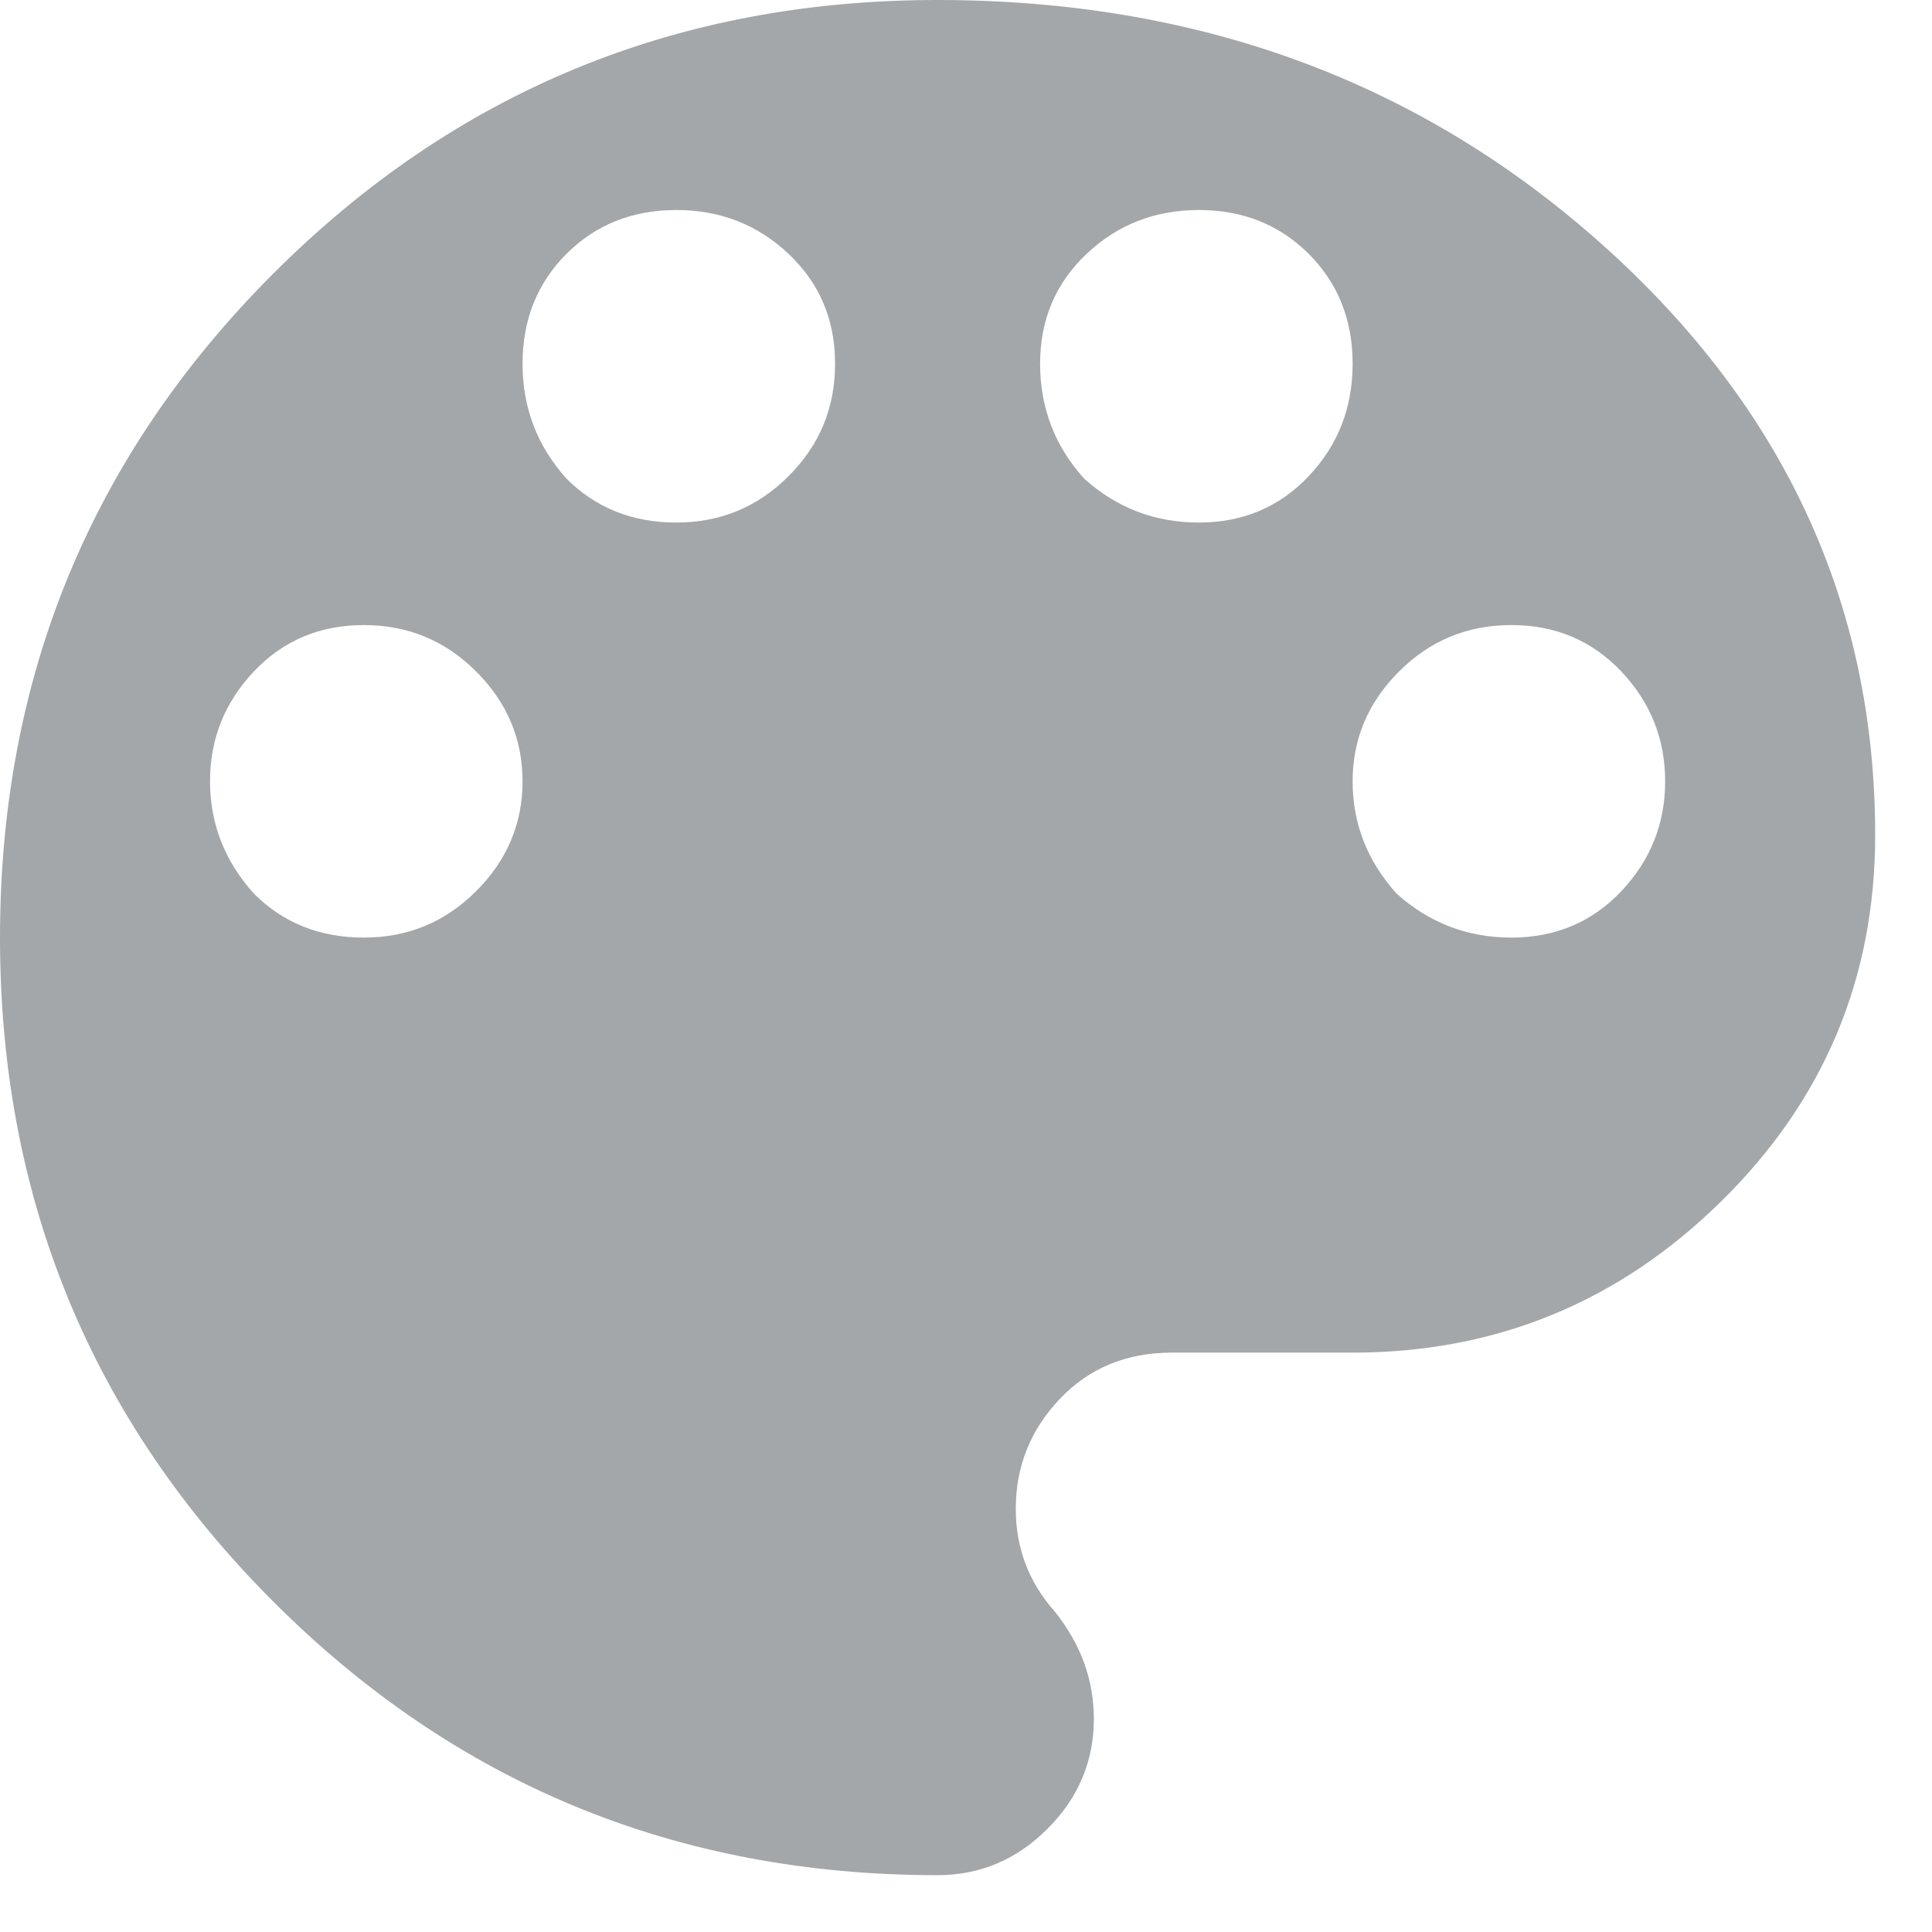
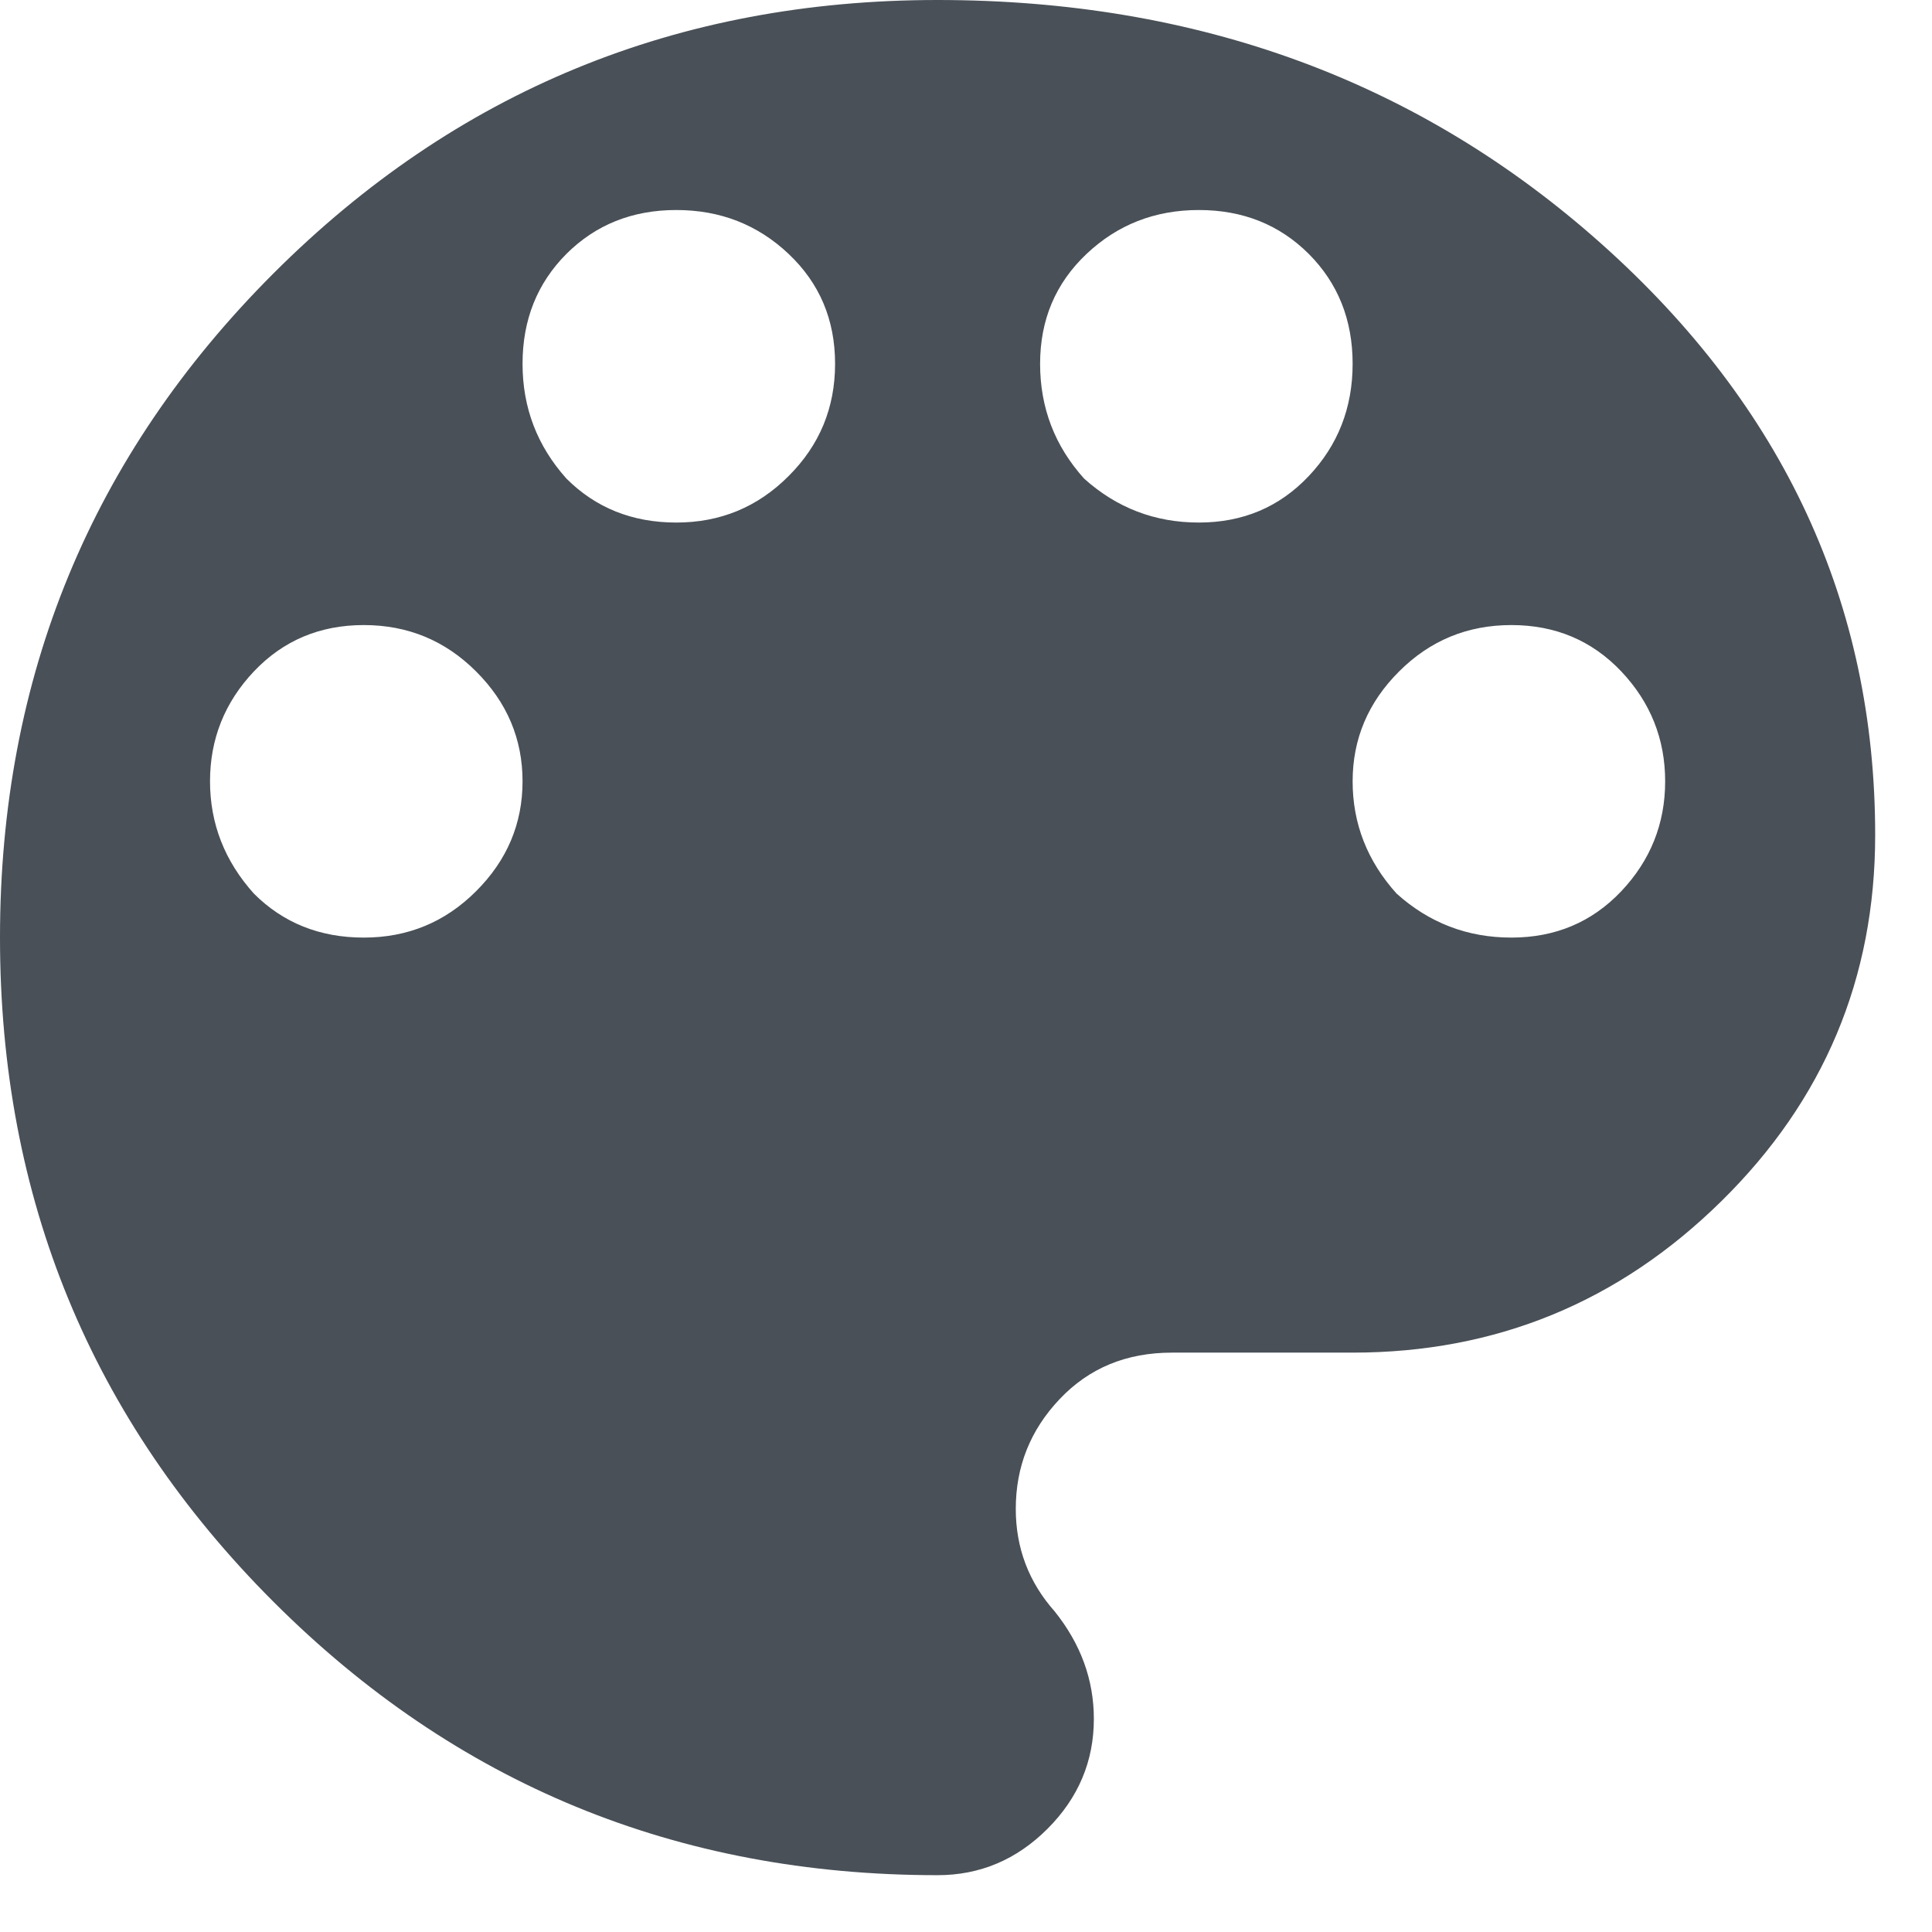
<svg xmlns="http://www.w3.org/2000/svg" width="17" height="17" viewBox="0 0 17 17">
-   <path fill="#495057" fill-opacity=".5" fill-rule="evenodd" d="M16.25,8 C18.542,8 20.49,8.716 22.094,10.148 C23.698,11.581 24.5,13.314 24.5,15.348 C24.5,16.608 24.049,17.682 23.146,18.57 C22.244,19.458 21.163,19.902 19.902,19.902 L18.312,19.902 C17.911,19.902 17.582,20.038 17.324,20.311 C17.066,20.583 16.938,20.905 16.938,21.277 C16.938,21.621 17.052,21.922 17.281,22.18 C17.51,22.466 17.625,22.781 17.625,23.125 C17.625,23.497 17.489,23.82 17.217,24.092 C16.945,24.364 16.622,24.5 16.25,24.5 C13.958,24.5 12.01,23.698 10.406,22.094 C8.802,20.49 8,18.542 8,16.25 C8,13.958 8.802,12.01 10.406,10.406 C12.01,8.802 13.958,8 16.25,8 Z M10.234,15.863 C10.492,16.121 10.814,16.25 11.201,16.25 C11.588,16.25 11.917,16.114 12.189,15.842 C12.462,15.57 12.598,15.247 12.598,14.875 C12.598,14.503 12.462,14.18 12.189,13.908 C11.917,13.636 11.588,13.5 11.201,13.5 C10.814,13.5 10.492,13.636 10.234,13.908 C9.977,14.18 9.848,14.503 9.848,14.875 C9.848,15.247 9.977,15.577 10.234,15.863 Z M12.984,12.211 C13.242,12.469 13.564,12.598 13.951,12.598 C14.338,12.598 14.667,12.462 14.939,12.189 C15.212,11.917 15.348,11.588 15.348,11.201 C15.348,10.814 15.212,10.492 14.939,10.234 C14.667,9.977 14.338,9.848 13.951,9.848 C13.564,9.848 13.242,9.977 12.984,10.234 C12.727,10.492 12.598,10.814 12.598,11.201 C12.598,11.588 12.727,11.924 12.984,12.211 Z M17.539,12.211 C17.826,12.469 18.162,12.598 18.549,12.598 C18.936,12.598 19.258,12.462 19.516,12.189 C19.773,11.917 19.902,11.588 19.902,11.201 C19.902,10.814 19.773,10.492 19.516,10.234 C19.258,9.977 18.936,9.848 18.549,9.848 C18.162,9.848 17.833,9.977 17.561,10.234 C17.288,10.492 17.152,10.814 17.152,11.201 C17.152,11.588 17.281,11.924 17.539,12.211 Z M20.289,15.863 C20.576,16.121 20.912,16.25 21.299,16.25 C21.686,16.25 22.008,16.114 22.266,15.842 C22.523,15.57 22.652,15.247 22.652,14.875 C22.652,14.503 22.523,14.18 22.266,13.908 C22.008,13.636 21.686,13.5 21.299,13.5 C20.912,13.5 20.583,13.636 20.311,13.908 C20.038,14.18 19.902,14.503 19.902,14.875 C19.902,15.247 20.031,15.577 20.289,15.863 Z" transform="translate(-8 -8)" />
+   <path fill="#495057" fill-rule="evenodd" d="M16.25,8 C18.542,8 20.49,8.716 22.094,10.148 C23.698,11.581 24.5,13.314 24.5,15.348 C24.5,16.608 24.049,17.682 23.146,18.57 C22.244,19.458 21.163,19.902 19.902,19.902 L18.312,19.902 C17.911,19.902 17.582,20.038 17.324,20.311 C17.066,20.583 16.938,20.905 16.938,21.277 C16.938,21.621 17.052,21.922 17.281,22.18 C17.51,22.466 17.625,22.781 17.625,23.125 C17.625,23.497 17.489,23.82 17.217,24.092 C16.945,24.364 16.622,24.5 16.25,24.5 C13.958,24.5 12.01,23.698 10.406,22.094 C8.802,20.49 8,18.542 8,16.25 C8,13.958 8.802,12.01 10.406,10.406 C12.01,8.802 13.958,8 16.25,8 Z M10.234,15.863 C10.492,16.121 10.814,16.25 11.201,16.25 C11.588,16.25 11.917,16.114 12.189,15.842 C12.462,15.57 12.598,15.247 12.598,14.875 C12.598,14.503 12.462,14.18 12.189,13.908 C11.917,13.636 11.588,13.5 11.201,13.5 C10.814,13.5 10.492,13.636 10.234,13.908 C9.977,14.18 9.848,14.503 9.848,14.875 C9.848,15.247 9.977,15.577 10.234,15.863 Z M12.984,12.211 C13.242,12.469 13.564,12.598 13.951,12.598 C14.338,12.598 14.667,12.462 14.939,12.189 C15.212,11.917 15.348,11.588 15.348,11.201 C15.348,10.814 15.212,10.492 14.939,10.234 C14.667,9.977 14.338,9.848 13.951,9.848 C13.564,9.848 13.242,9.977 12.984,10.234 C12.727,10.492 12.598,10.814 12.598,11.201 C12.598,11.588 12.727,11.924 12.984,12.211 Z M17.539,12.211 C17.826,12.469 18.162,12.598 18.549,12.598 C18.936,12.598 19.258,12.462 19.516,12.189 C19.773,11.917 19.902,11.588 19.902,11.201 C19.902,10.814 19.773,10.492 19.516,10.234 C19.258,9.977 18.936,9.848 18.549,9.848 C18.162,9.848 17.833,9.977 17.561,10.234 C17.288,10.492 17.152,10.814 17.152,11.201 C17.152,11.588 17.281,11.924 17.539,12.211 Z M20.289,15.863 C20.576,16.121 20.912,16.25 21.299,16.25 C21.686,16.25 22.008,16.114 22.266,15.842 C22.523,15.57 22.652,15.247 22.652,14.875 C22.652,14.503 22.523,14.18 22.266,13.908 C22.008,13.636 21.686,13.5 21.299,13.5 C20.912,13.5 20.583,13.636 20.311,13.908 C20.038,14.18 19.902,14.503 19.902,14.875 C19.902,15.247 20.031,15.577 20.289,15.863 Z" transform="translate(-8 -8)" />
</svg>
